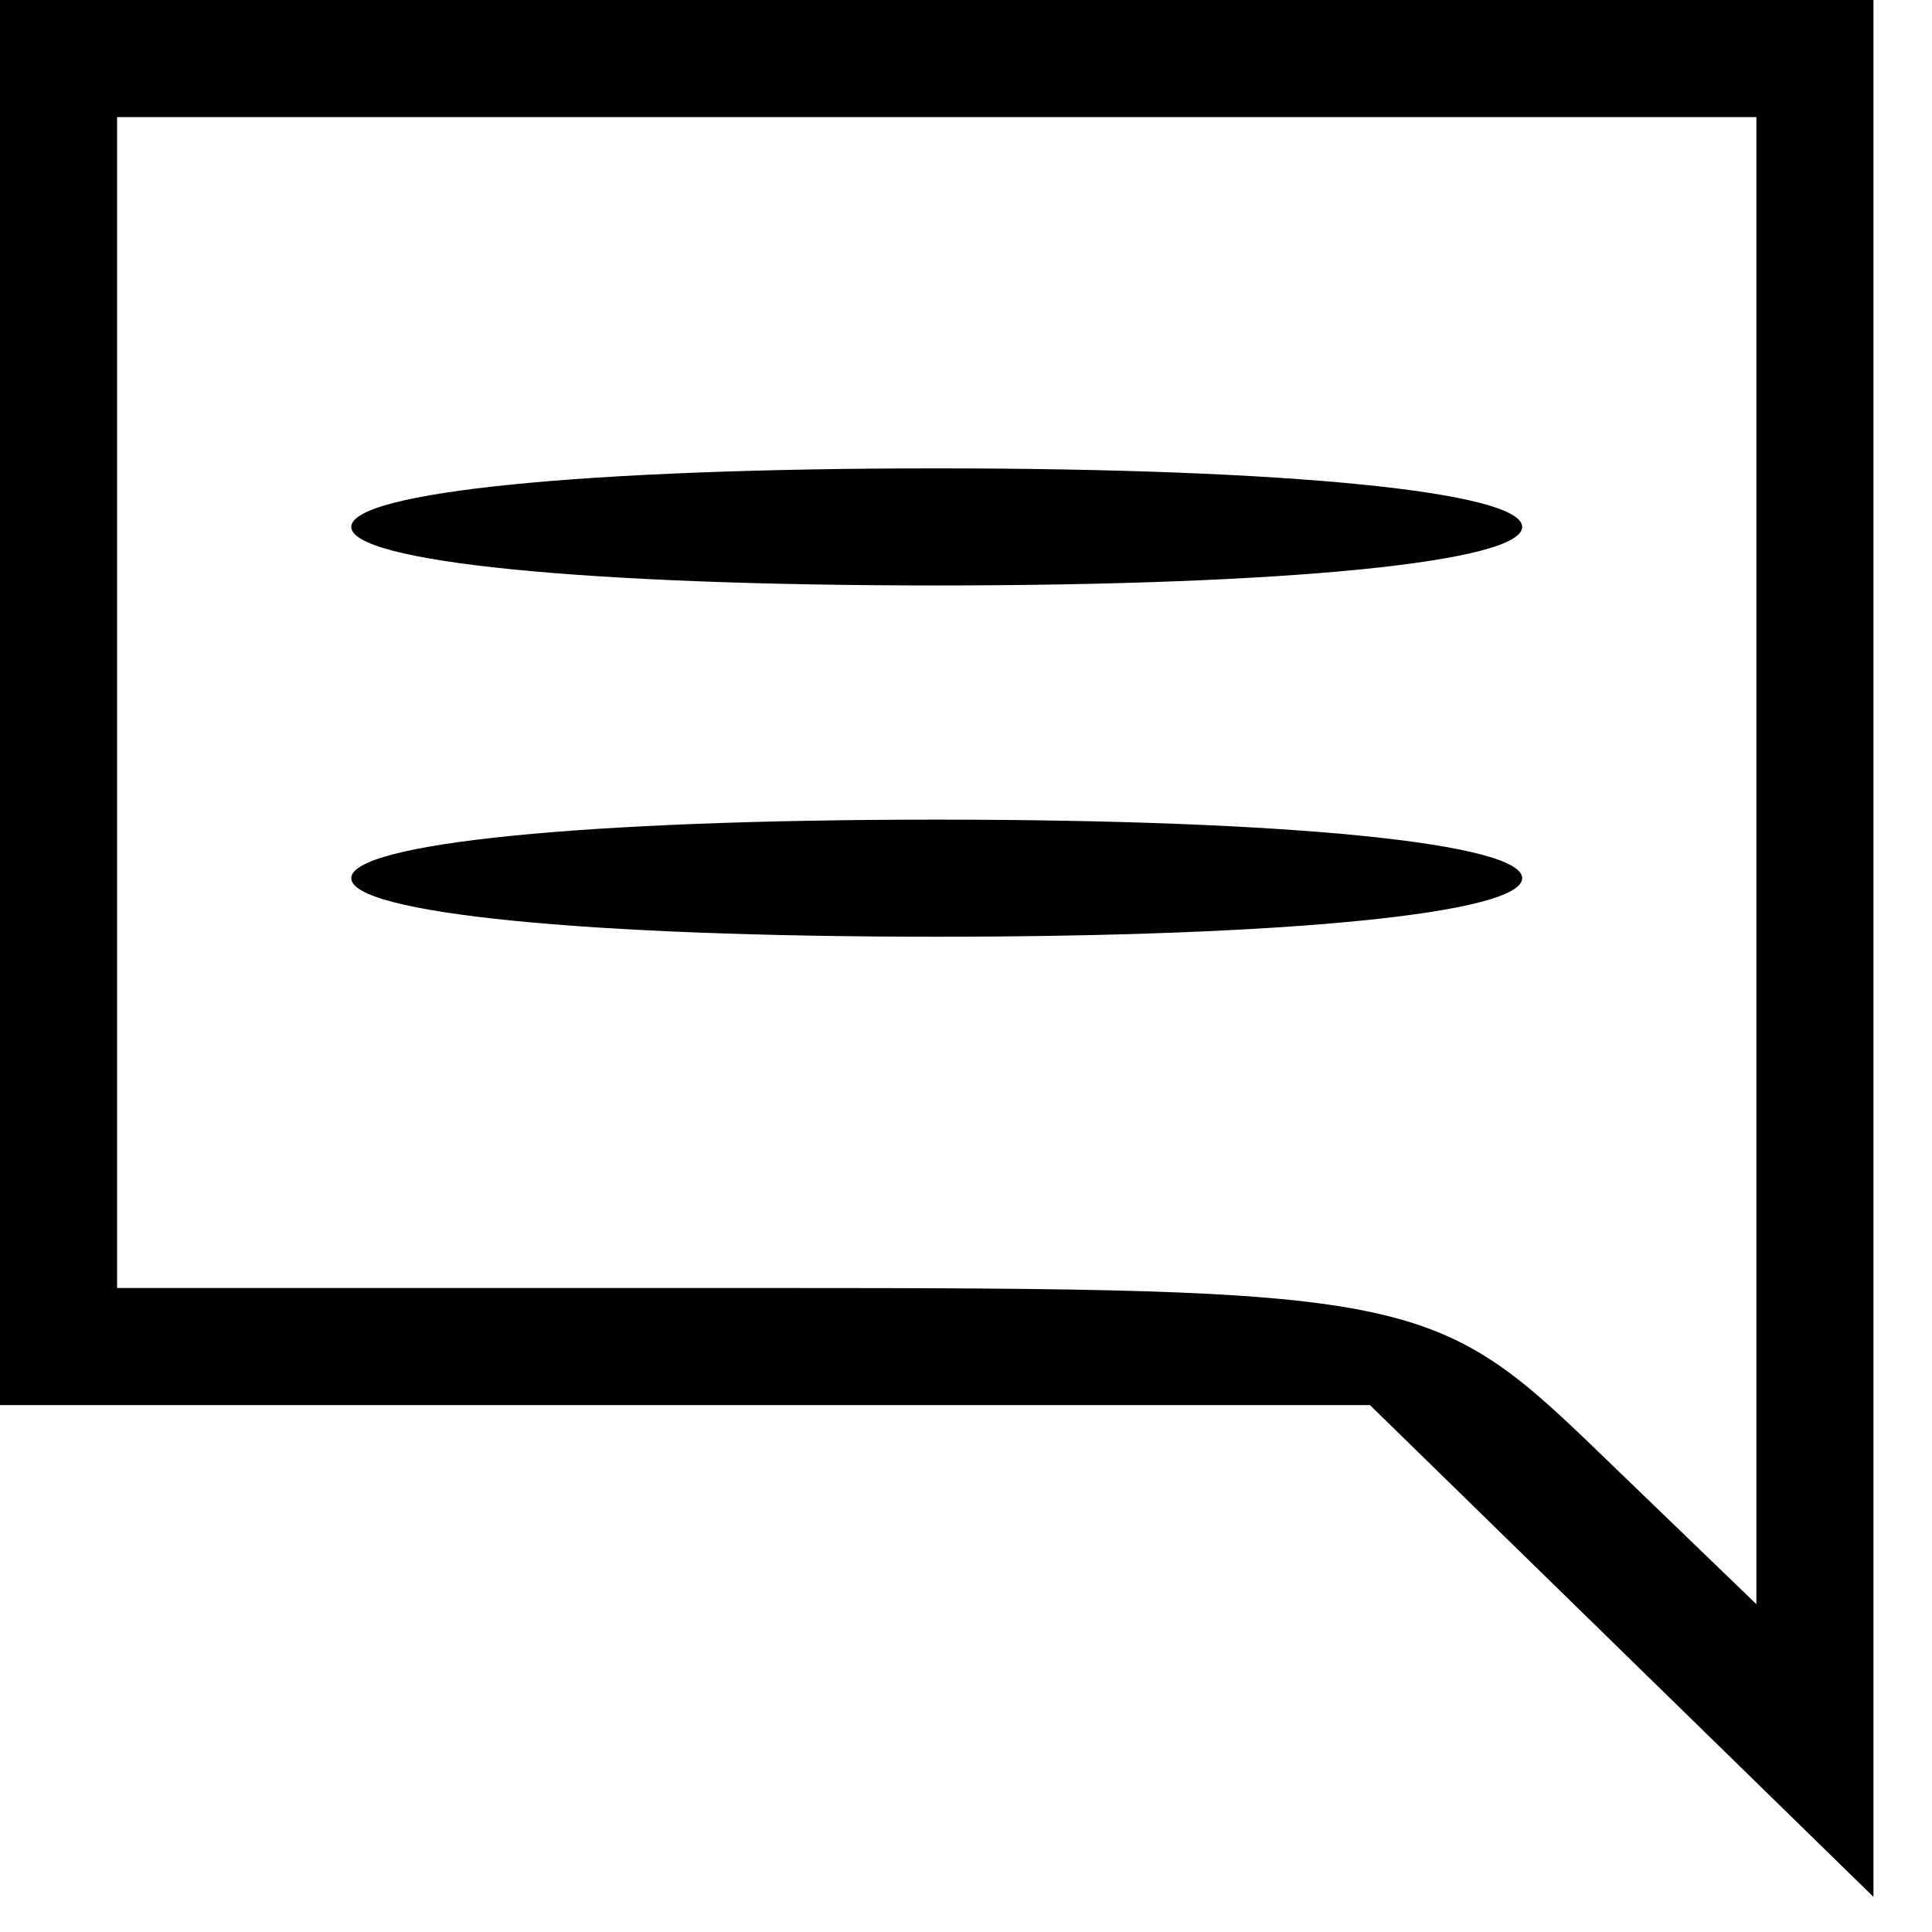
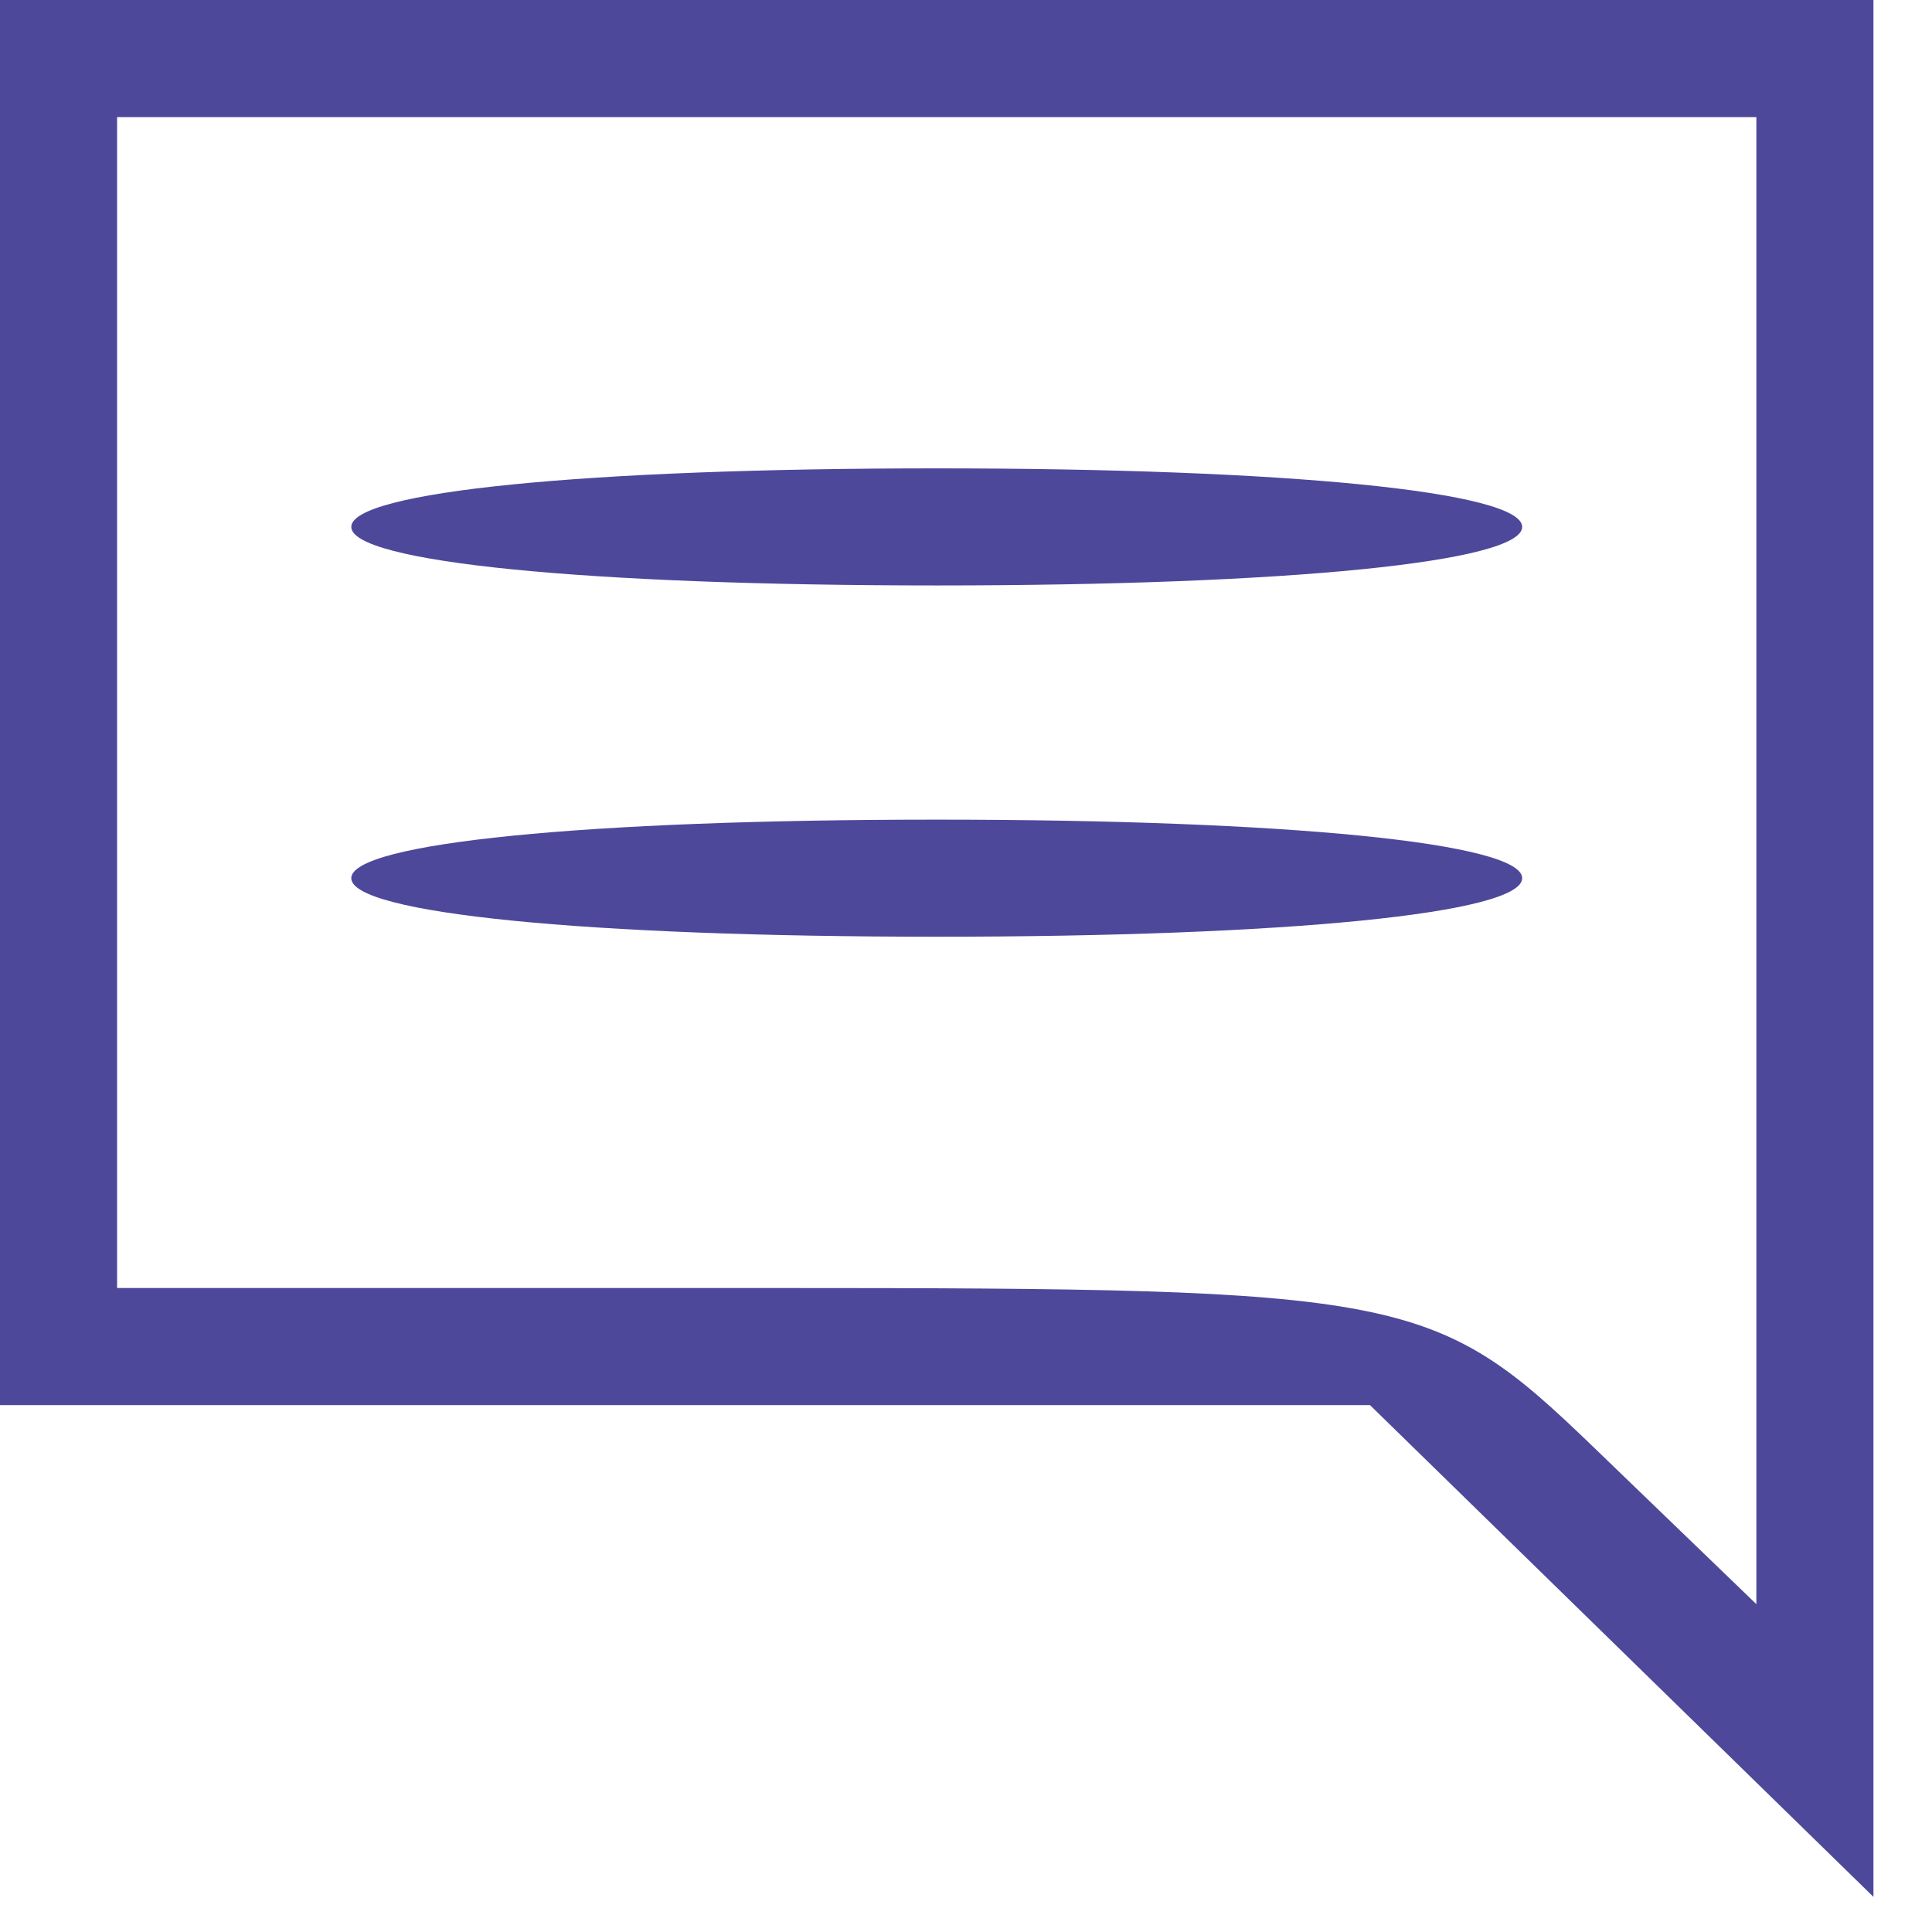
<svg xmlns="http://www.w3.org/2000/svg" version="1.0" width="33pt" height="33pt" viewBox="0 0 33 33" preserveAspectRatio="xMidYMid meet">
-   <g transform="translate(0,33) scale(0.1,-0.1)" fill="#000000" stroke="none">
+   <g transform="translate(0,33) scale(0.1,-0.1)" fill="#4e489b" stroke="none">
    <path d="M0 210 l0 -120 117 0 117 0 43 -42 43 -42 0 162 0 162 -160 0 -160 0 0 -120z m300 -27 l0 -127 -28 27 c-27 26 -32 27 -140 27 l-112 0 0 100 0 100 140 0 140 0 0 -127z" />
    <path d="M60 240 c0 -6 40 -10 100 -10 60 0 100 4 100 10 0 6 -40 10 -100 10 -60 0 -100 -4 -100 -10z" />
    <path d="M60 180 c0 -6 40 -10 100 -10 60 0 100 4 100 10 0 6 -40 10 -100 10 -60 0 -100 -4 -100 -10z" />
  </g>
</svg>
